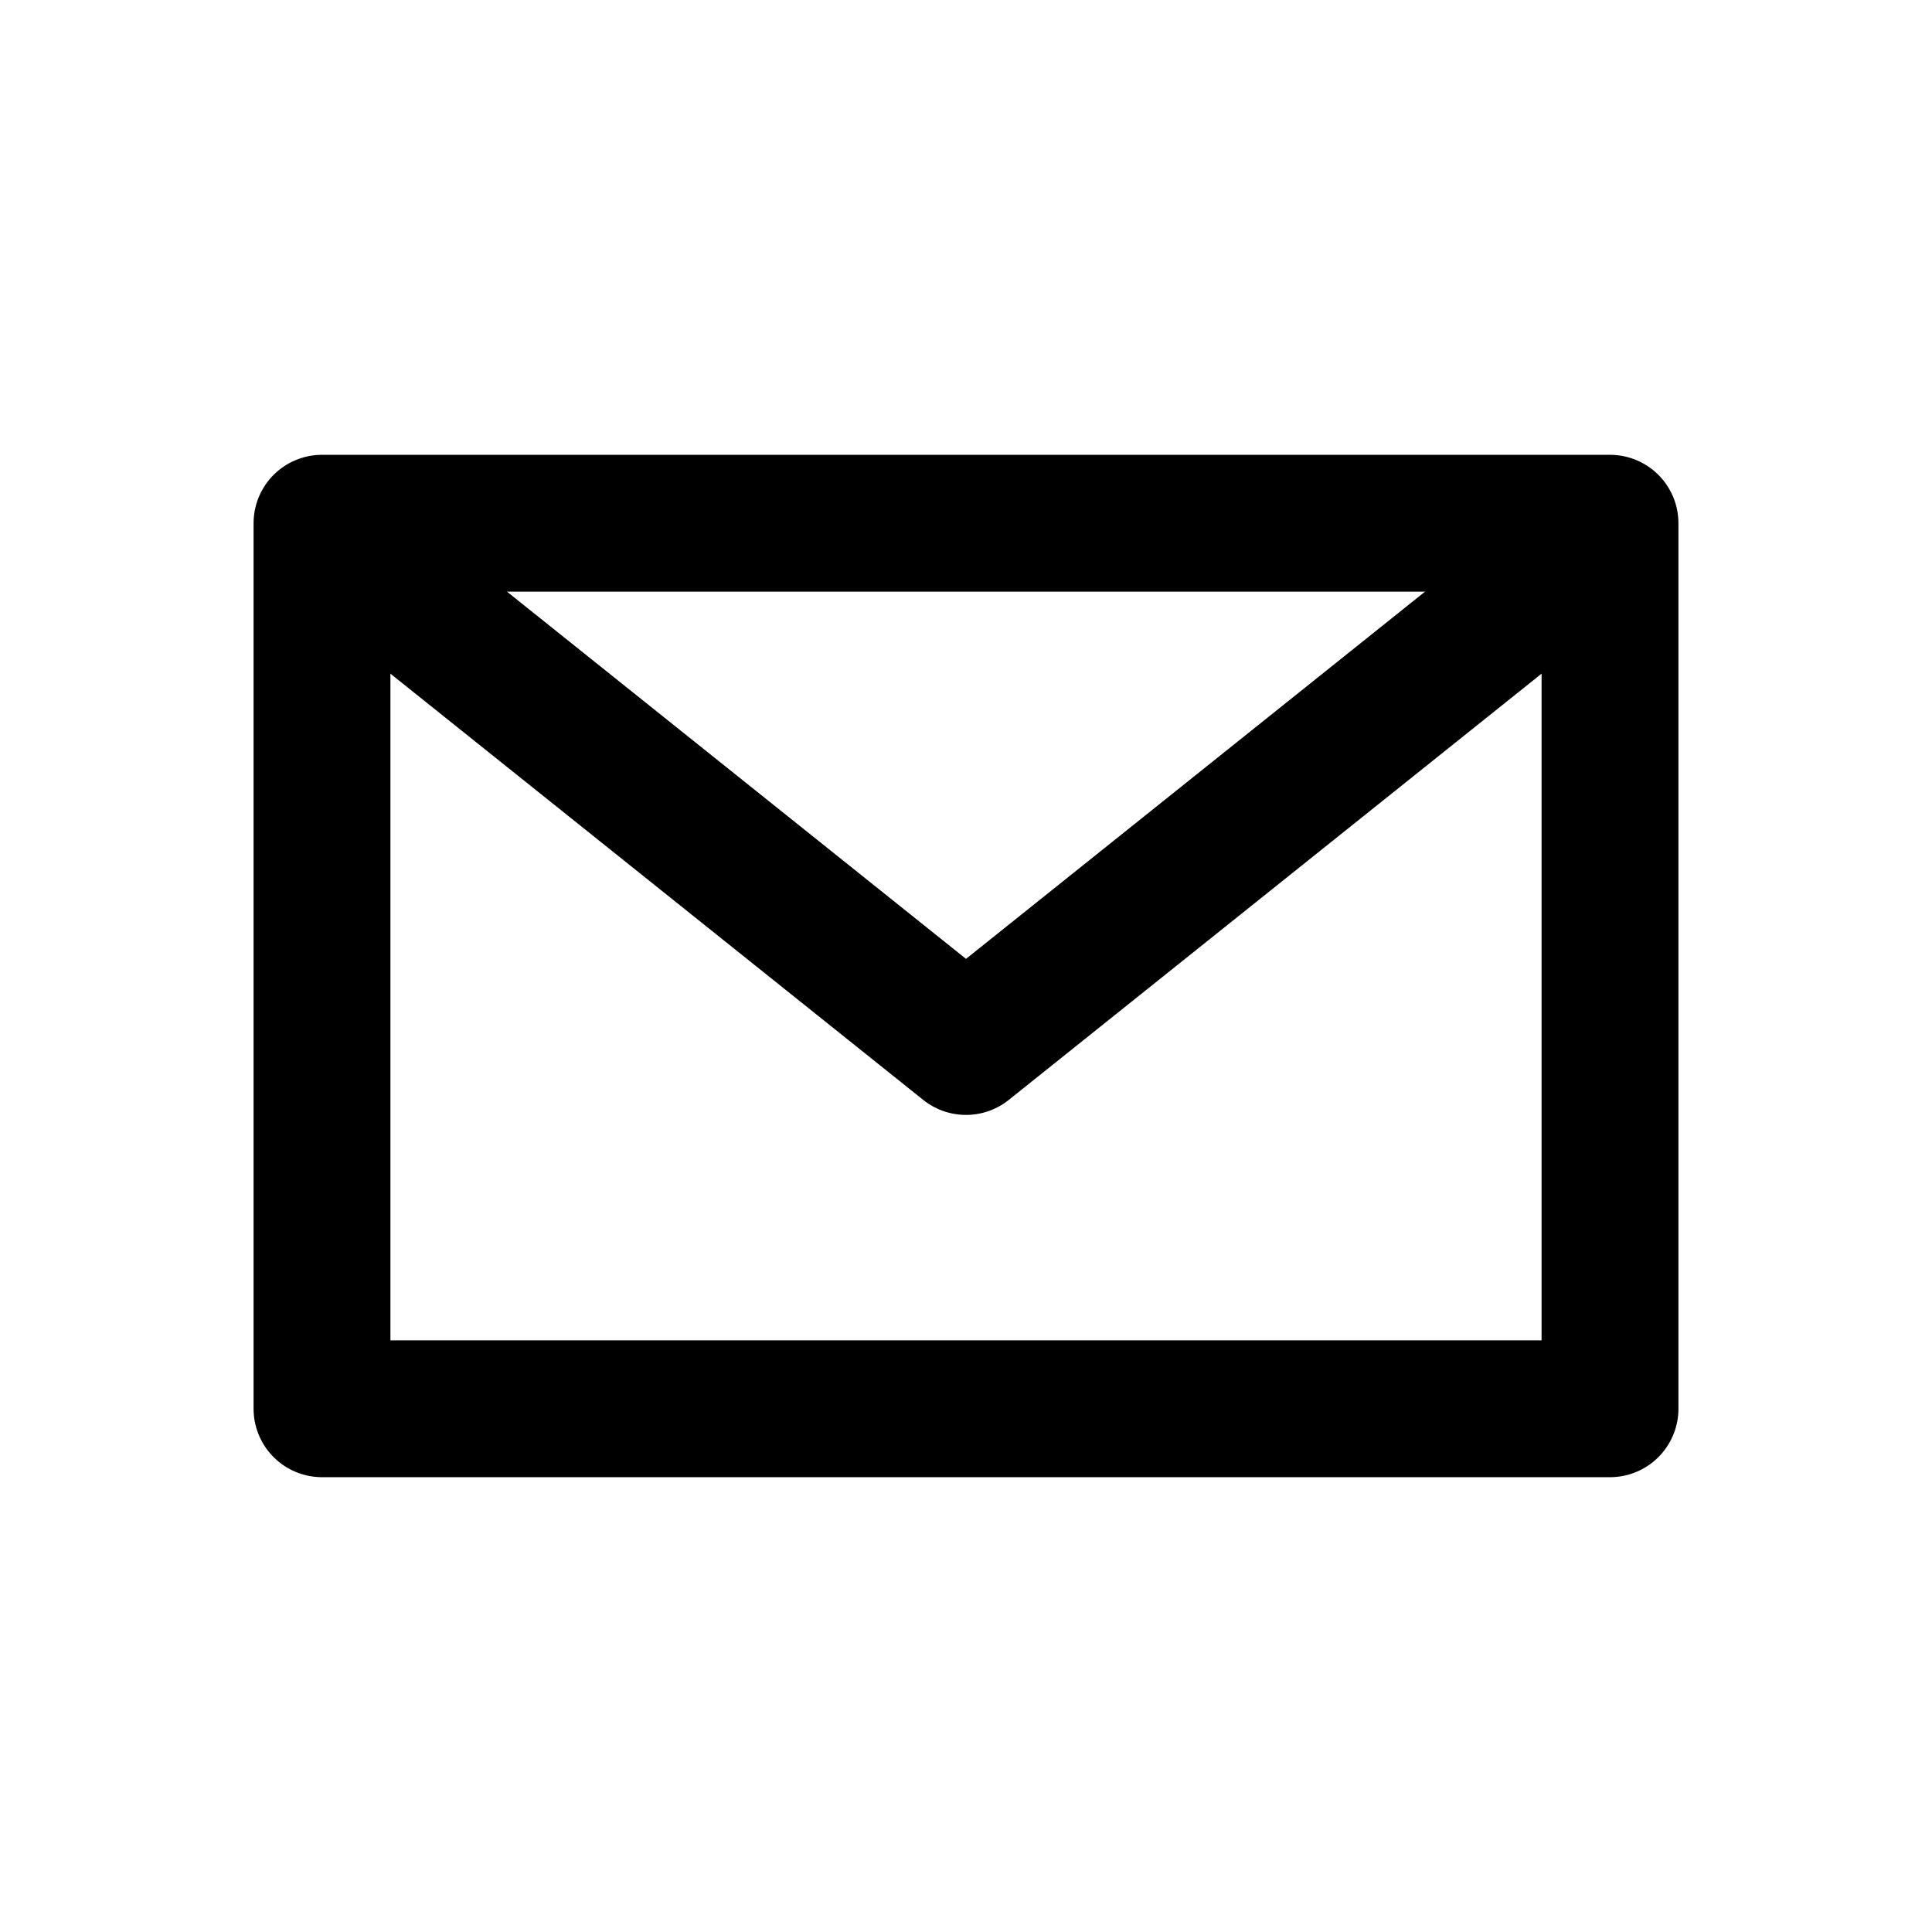
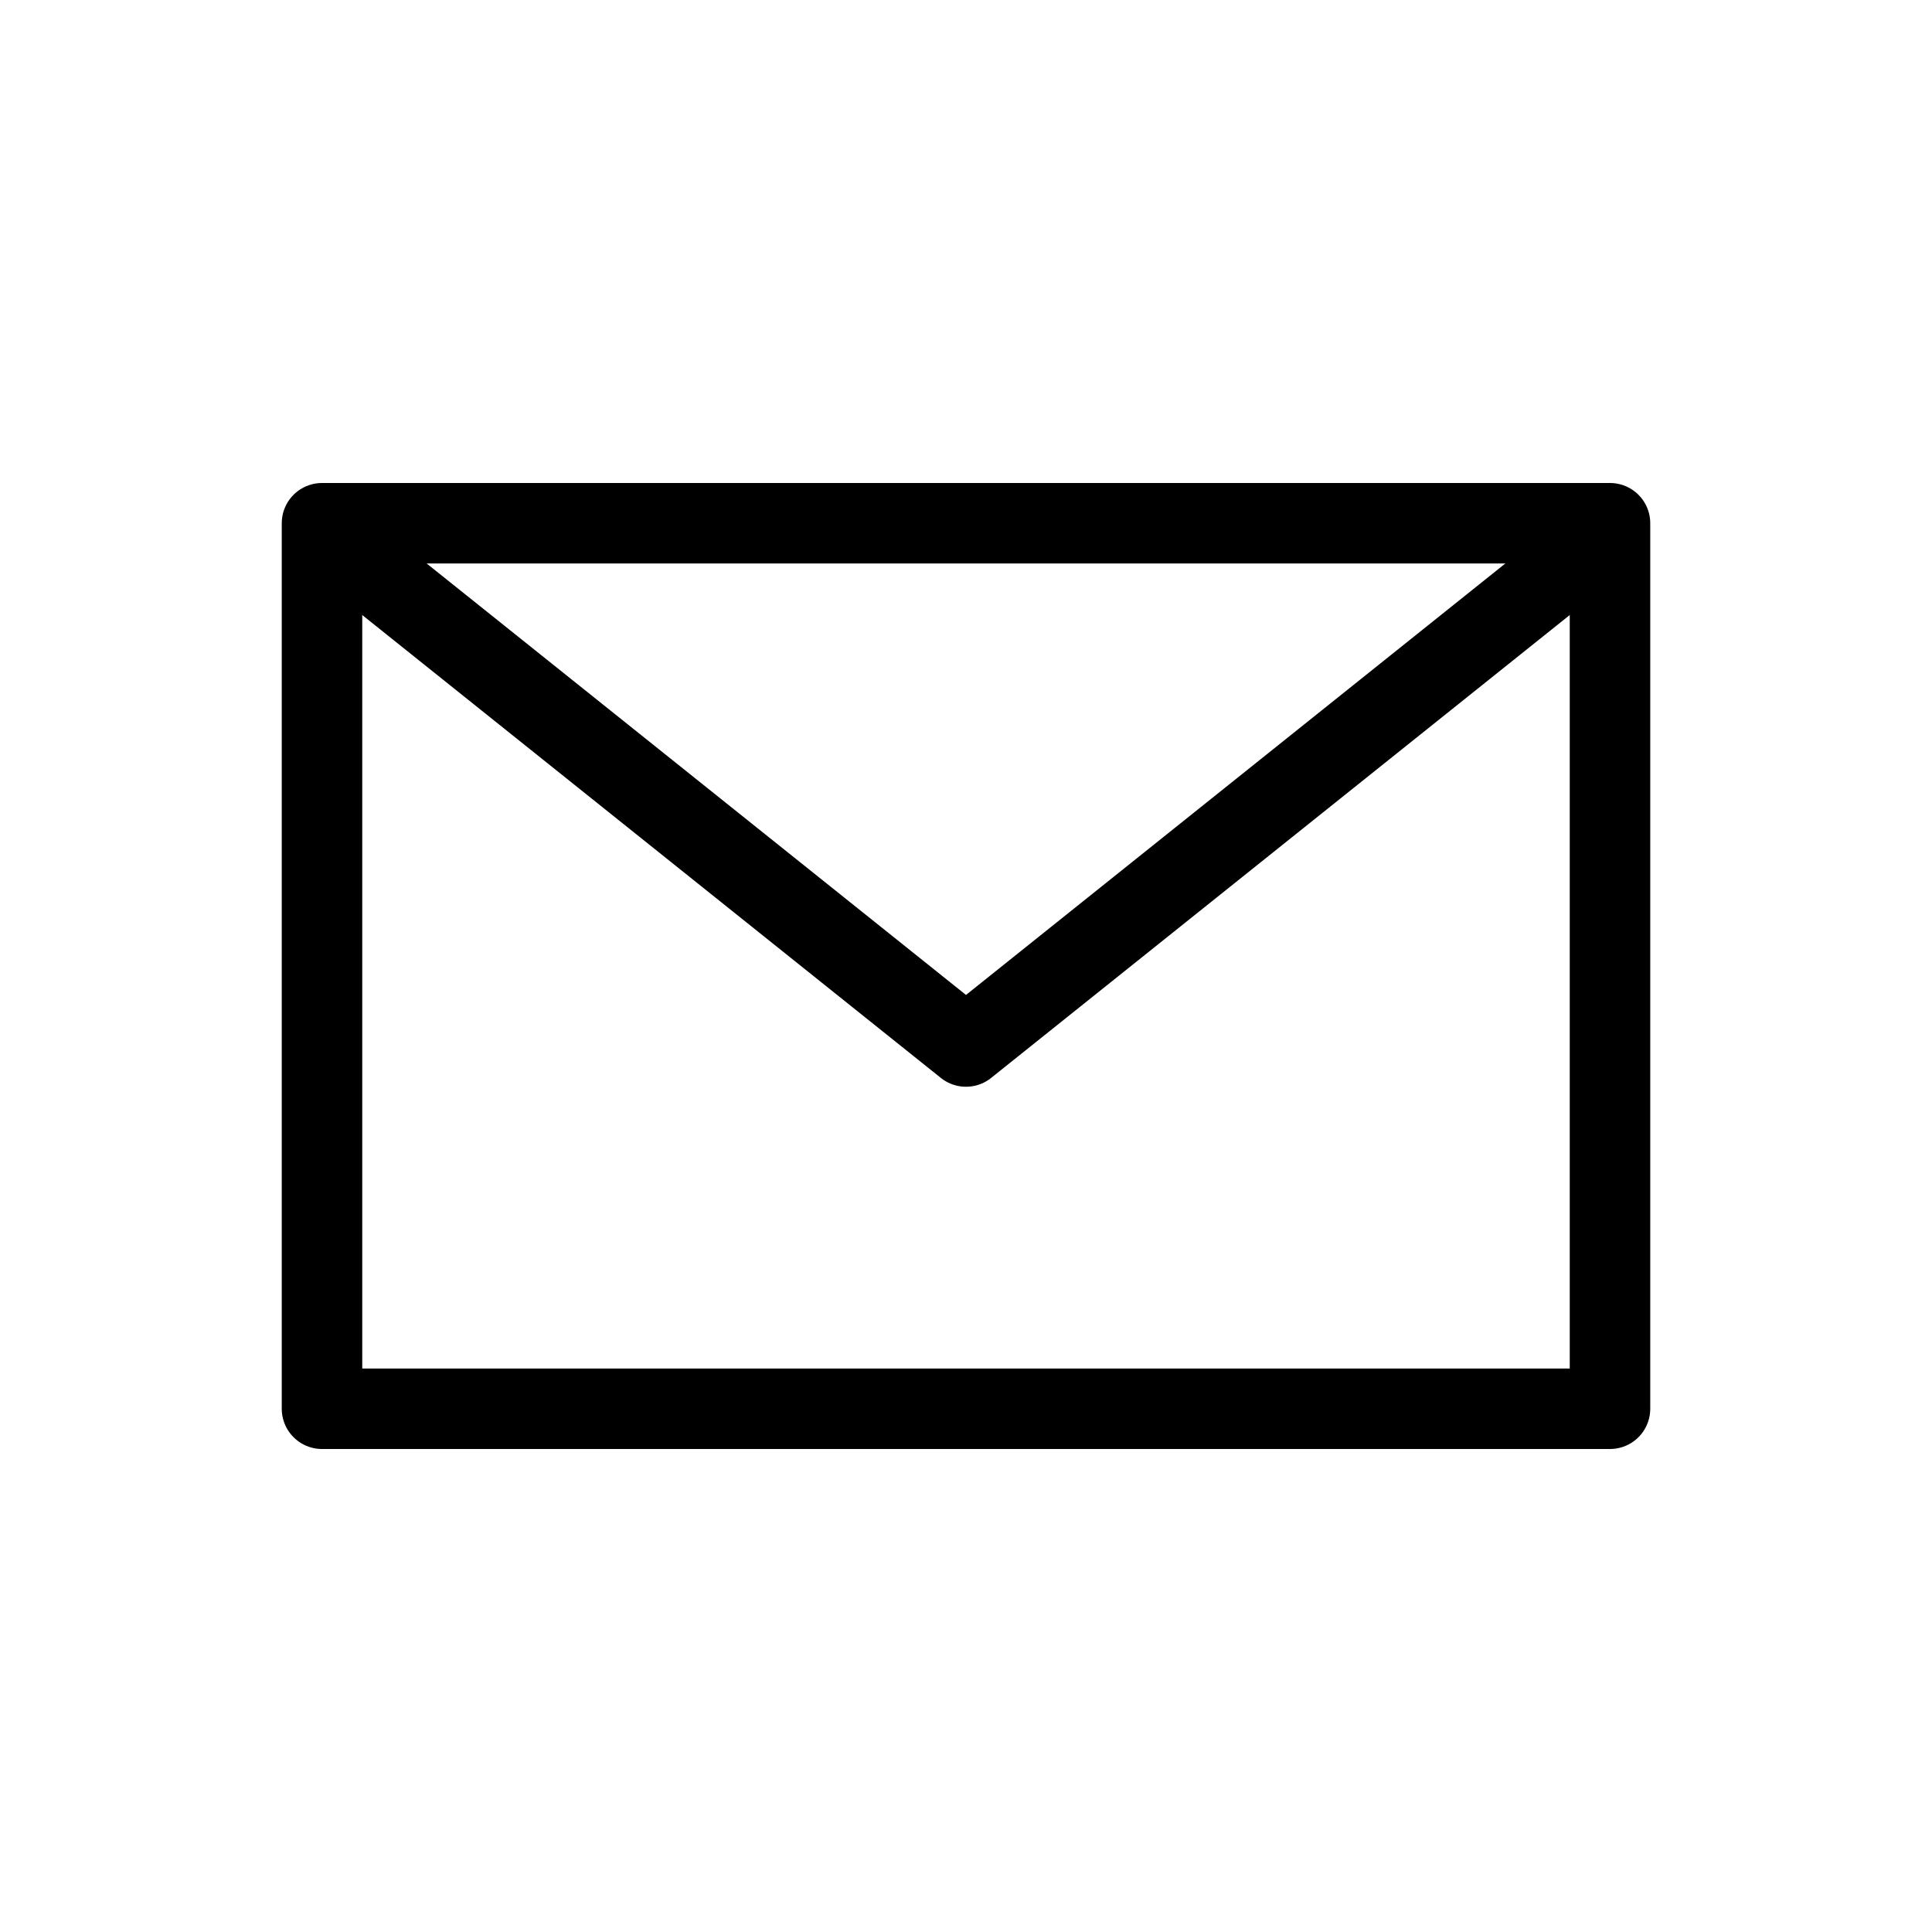
<svg xmlns="http://www.w3.org/2000/svg" viewBox="0 0 24 24" fill="none">
-   <path d="M4 6.5h16v11H4v-11Z" stroke="currentColor" stroke-width="1.7" stroke-linejoin="round" />
-   <path d="m4.5 7 7.5 6 7.5-6" stroke="currentColor" stroke-width="1.7" stroke-linecap="round" stroke-linejoin="round" />
+   <path d="M4 6.5h16v11H4v-11Z" stroke="currentColor" stroke-width="1" stroke-linejoin="round" />
+   <path d="m4.5 7 7.5 6 7.5-6" stroke="currentColor" stroke-width="1" stroke-linecap="round" stroke-linejoin="round" />
</svg>
